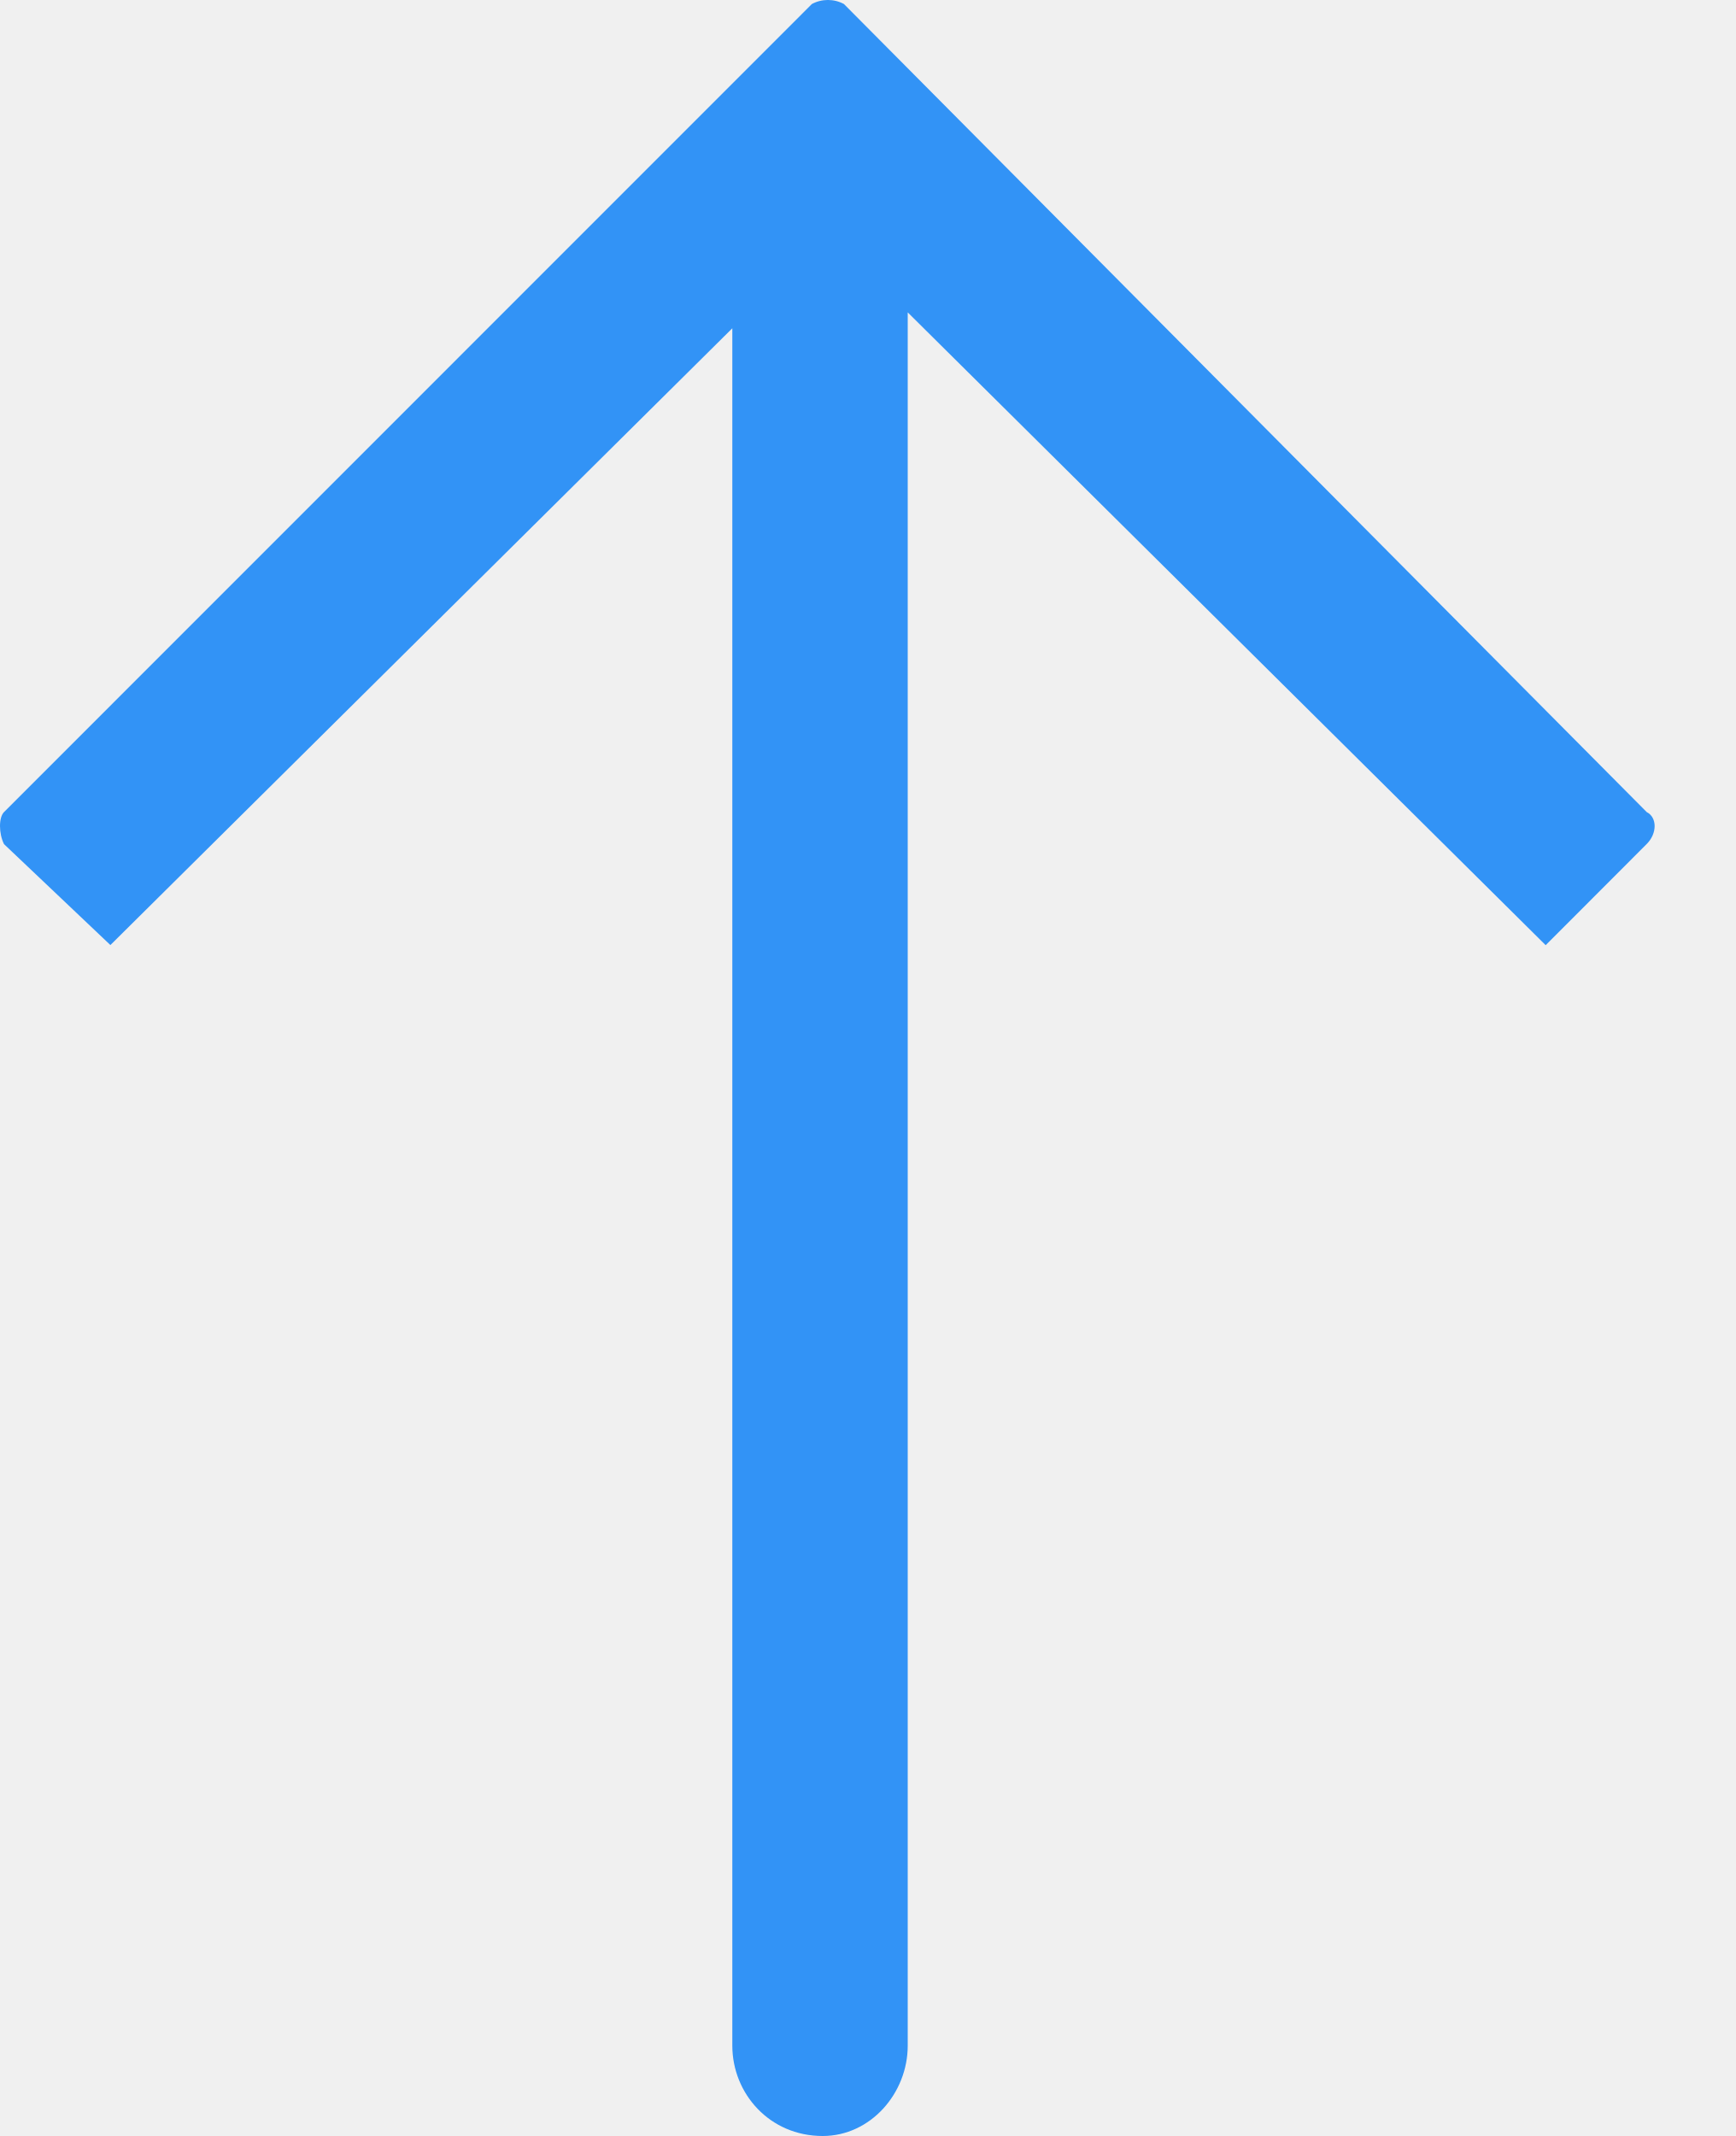
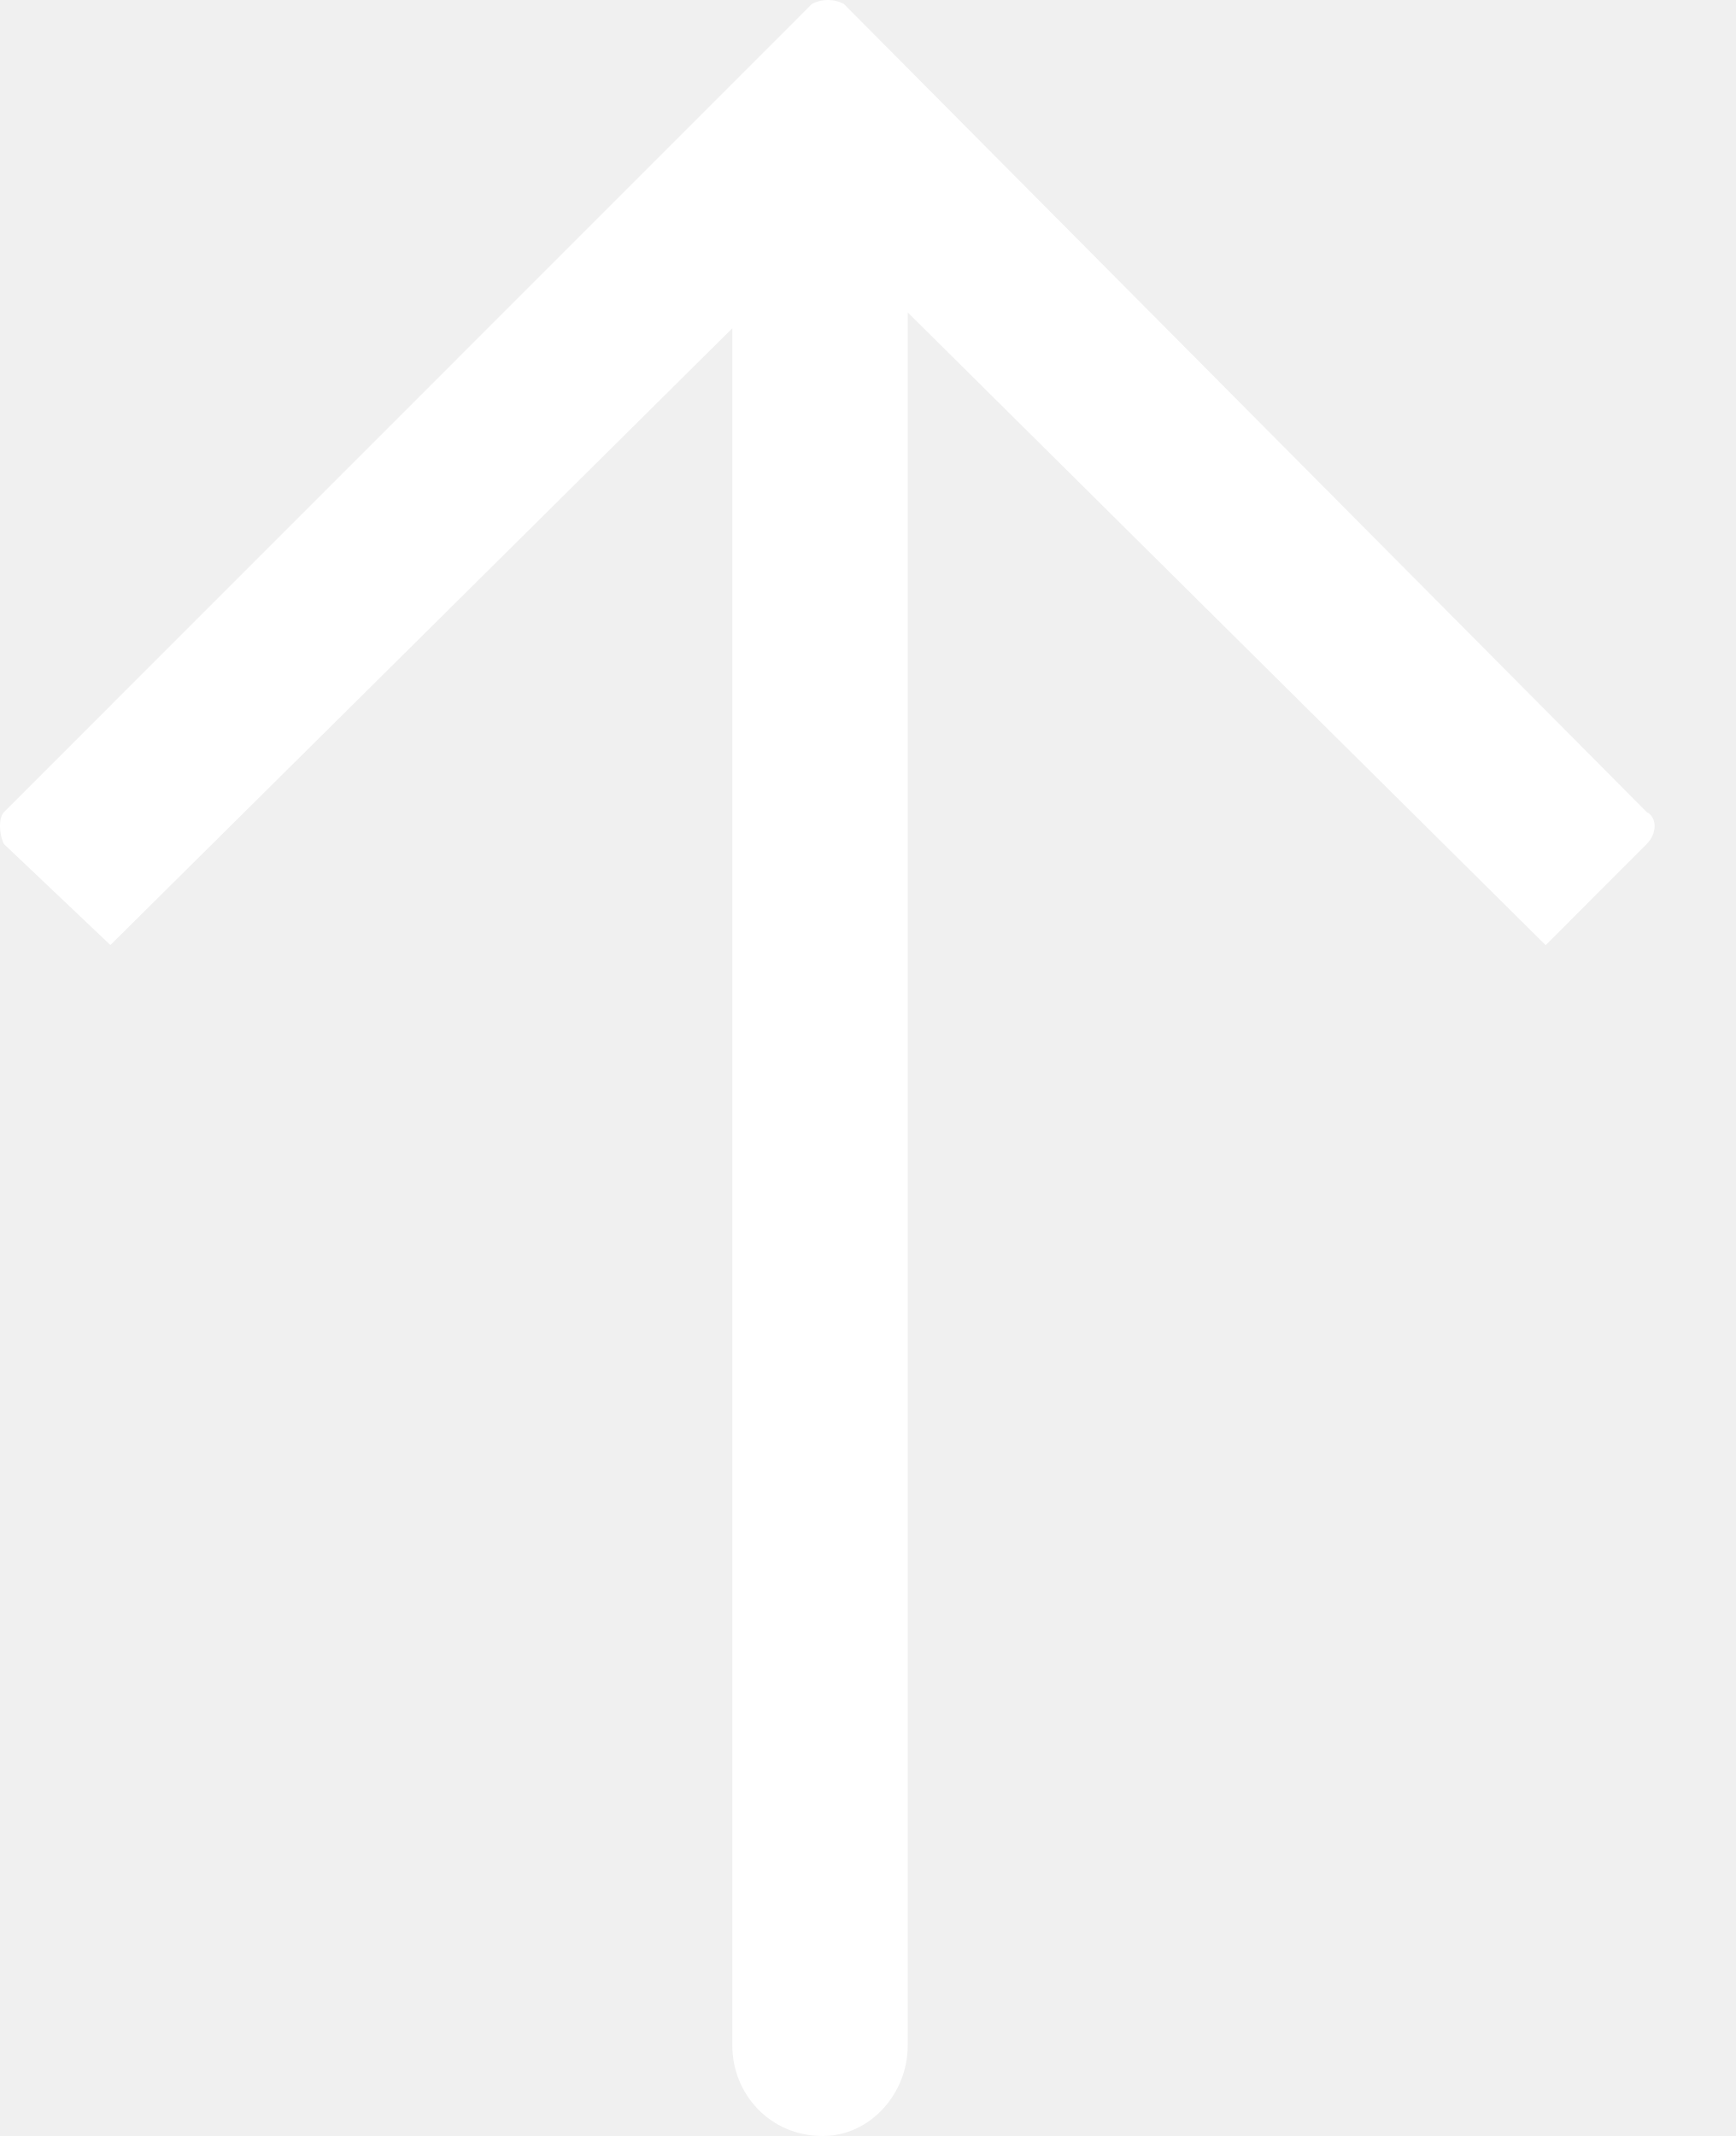
<svg xmlns="http://www.w3.org/2000/svg" width="13" height="16" viewBox="0 0 13 16">
-   <path fill="#3293F6" fill-rule="nonzero" d="M12.336 6.083L6.322.03a.254.254 0 0 0-.24 0L.03 6.083c-.04.04-.04.16 0 .24l.797.756 4.659-4.62v12.864c0 .358.278.677.677.677.358 0 .637-.32.637-.677V2.34l4.779 4.74.757-.758c.079-.079.079-.199 0-.239z" />
+   <path fill="#fff" fill-rule="nonzero" d="M12.336 6.083L6.322.03a.254.254 0 0 0-.24 0L.03 6.083c-.04.04-.04.16 0 .24l.797.756 4.659-4.62v12.864c0 .358.278.677.677.677.358 0 .637-.32.637-.677V2.34l4.779 4.74.757-.758c.079-.079.079-.199 0-.239z" />
</svg>
